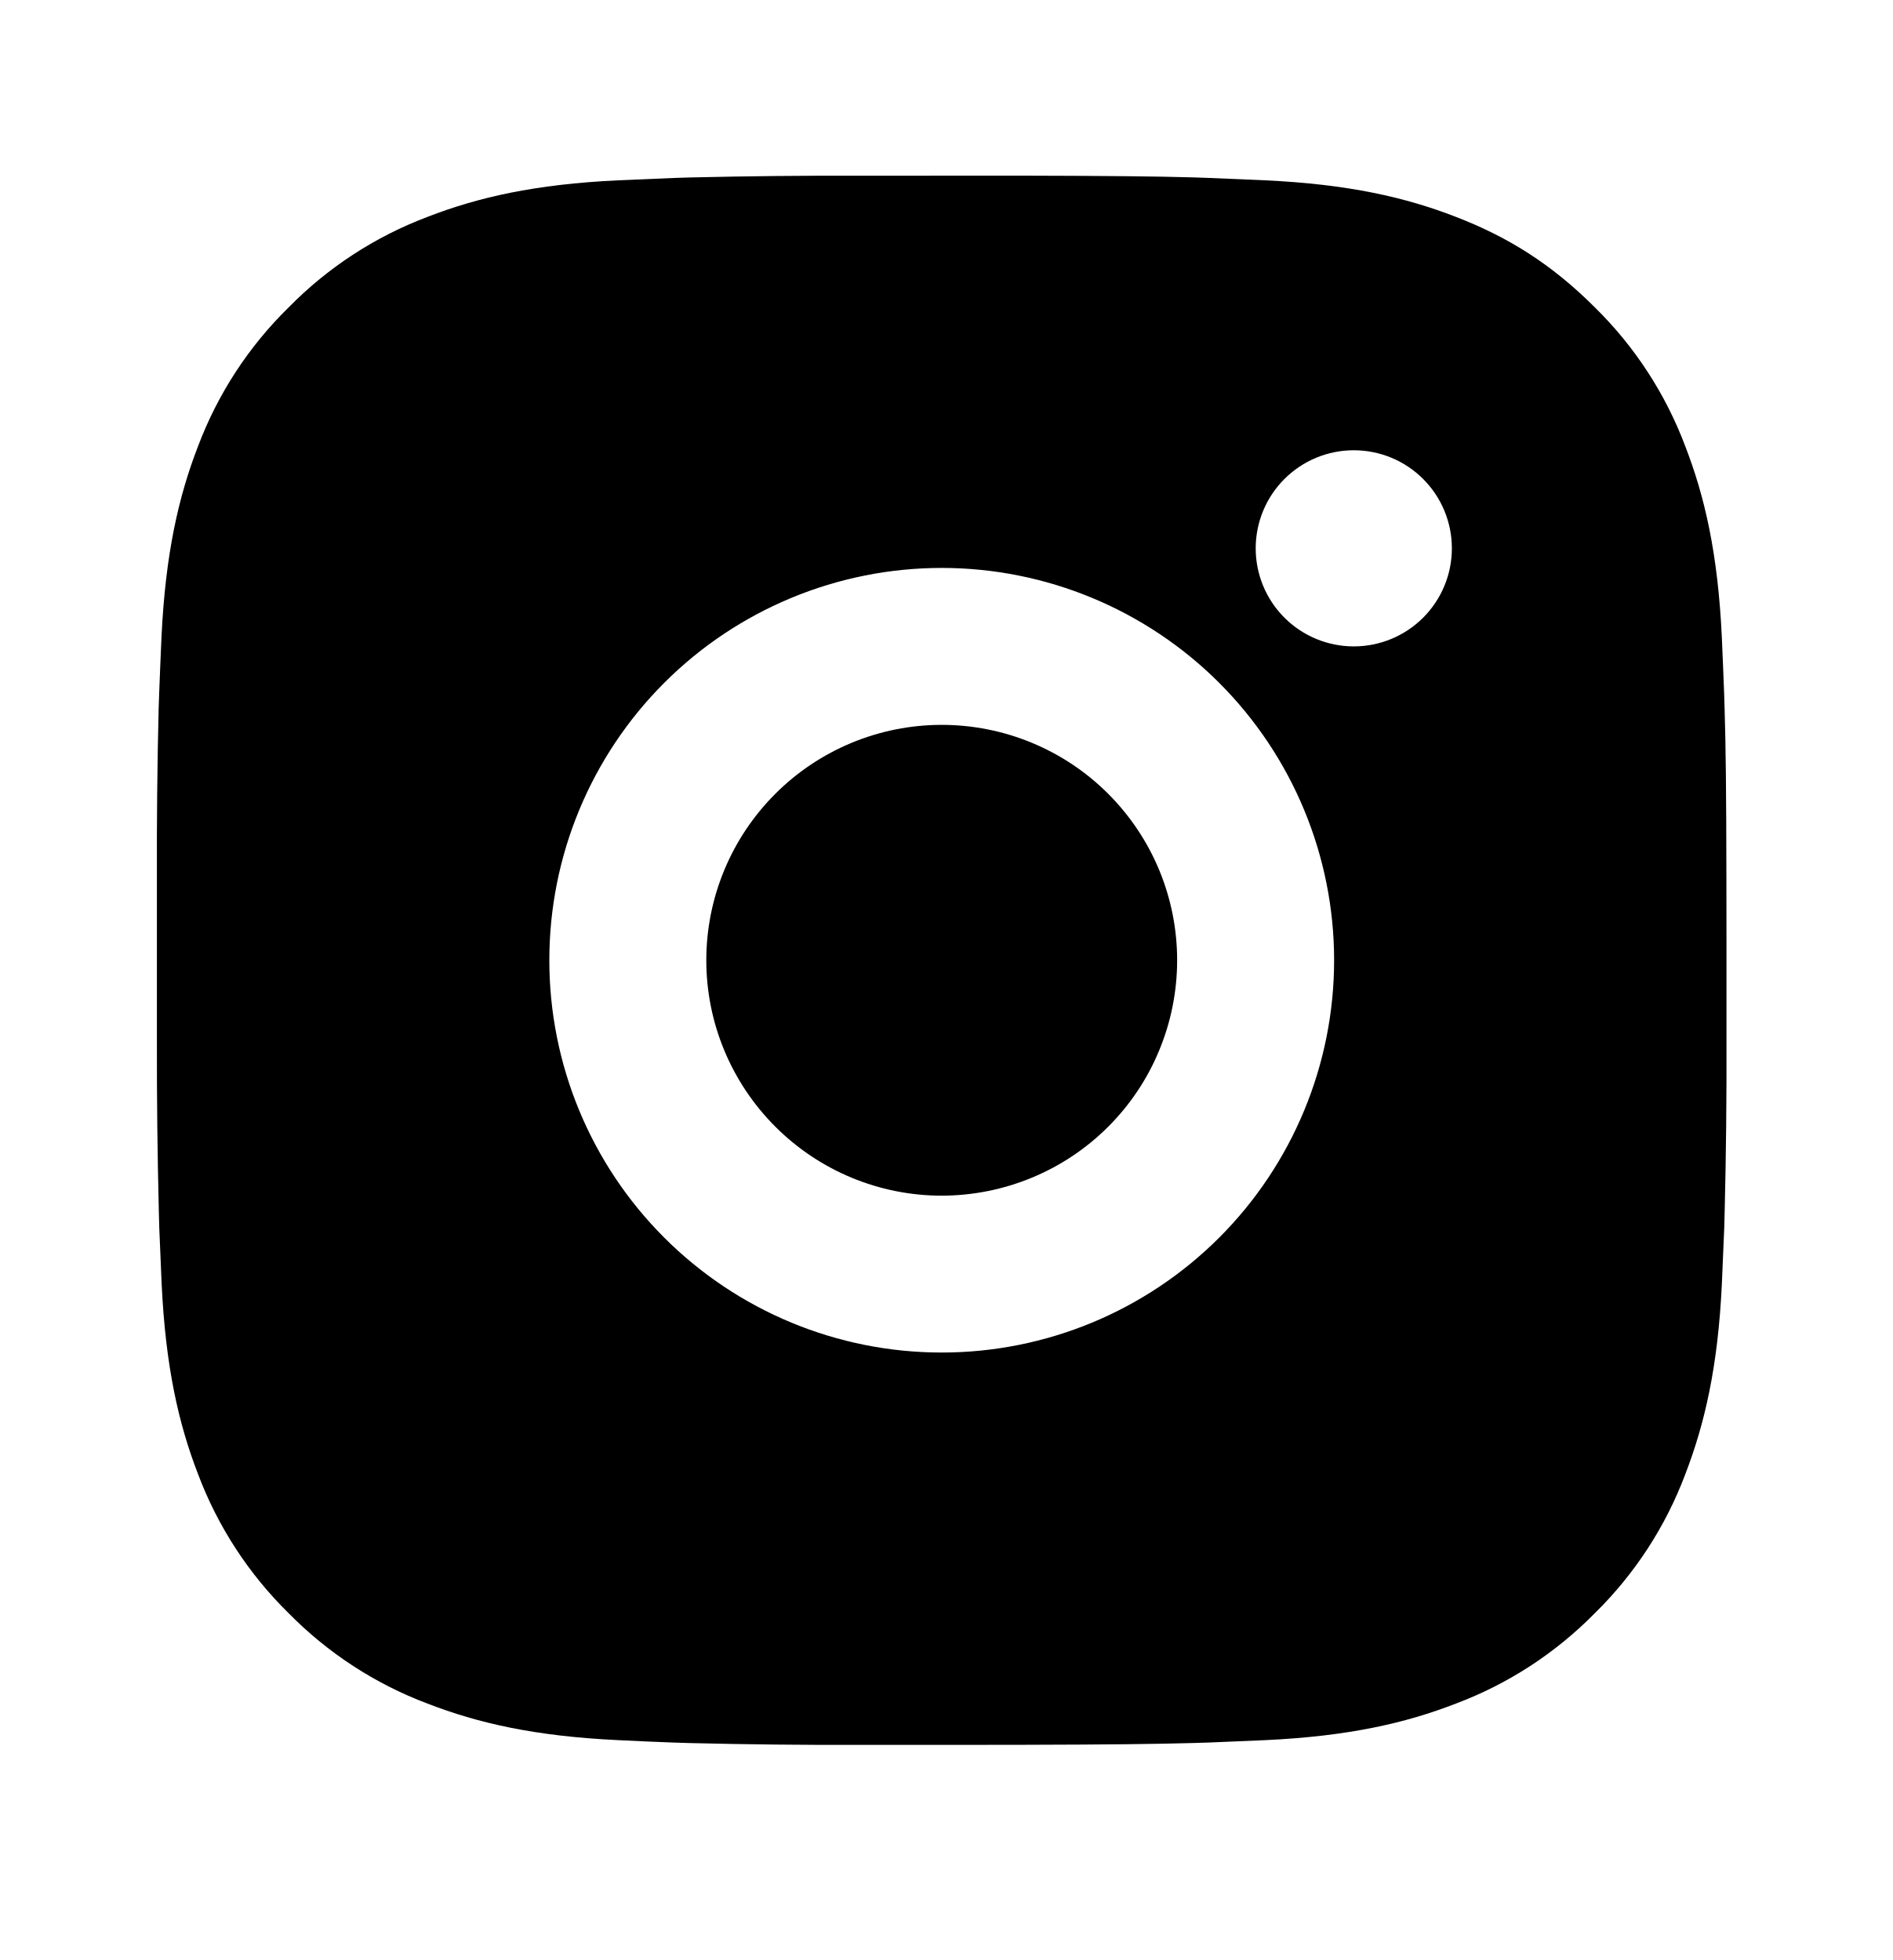
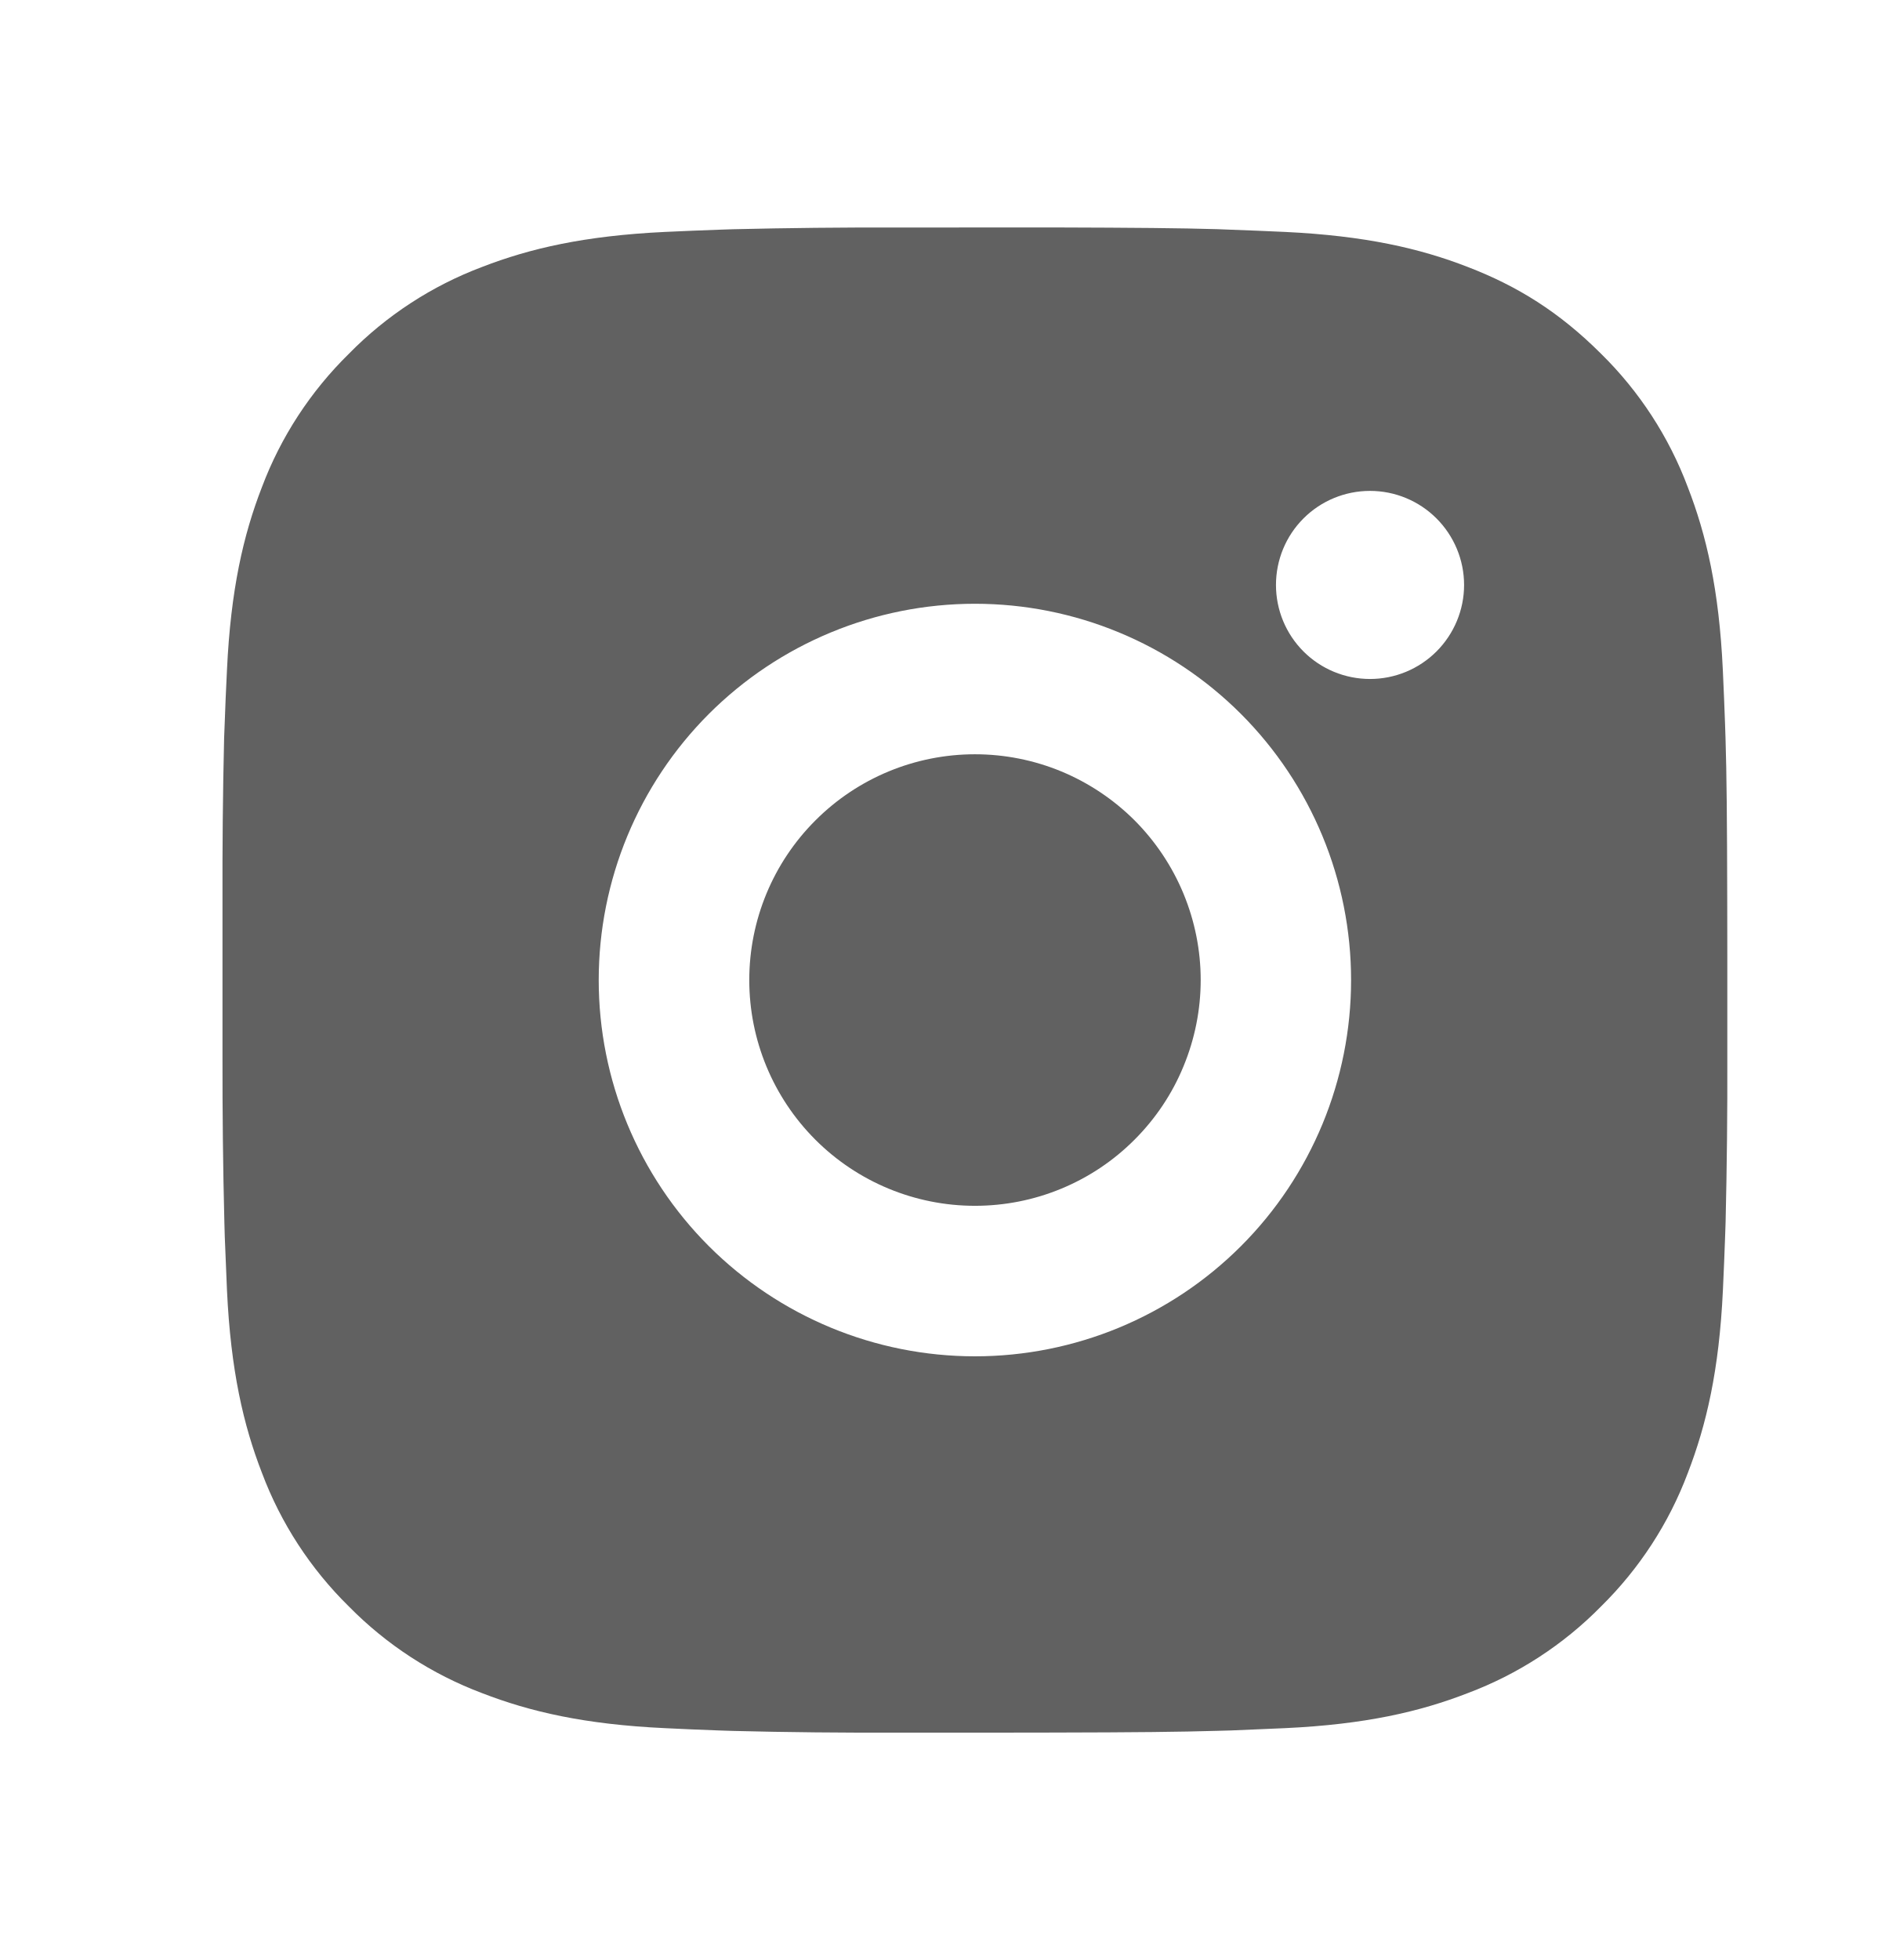
- <svg xmlns="http://www.w3.org/2000/svg" width="28" height="29" viewBox="0 0 28 29" fill="none">
-   <path d="M15.123 2.599C16.43 2.602 17.092 2.609 17.665 2.625L17.89 2.633C18.15 2.643 18.407 2.654 18.717 2.668C19.952 2.726 20.795 2.921 21.534 3.208C22.3 3.503 22.946 3.902 23.591 4.547C24.182 5.127 24.639 5.829 24.93 6.604C25.216 7.343 25.412 8.186 25.47 9.422C25.483 9.731 25.495 9.988 25.504 10.249L25.511 10.474C25.529 11.045 25.536 11.708 25.538 13.014L25.539 13.88V15.401C25.542 16.248 25.533 17.095 25.512 17.941L25.506 18.166C25.496 18.428 25.485 18.684 25.471 18.993C25.413 20.229 25.215 21.071 24.93 21.812C24.639 22.587 24.182 23.289 23.591 23.869C23.011 24.459 22.309 24.916 21.534 25.207C20.795 25.494 19.952 25.689 18.717 25.747L17.89 25.782L17.665 25.789C17.092 25.805 16.43 25.813 15.123 25.816L14.258 25.817H12.738C11.891 25.82 11.043 25.811 10.197 25.79L9.971 25.783C9.696 25.773 9.42 25.761 9.145 25.747C7.91 25.689 7.067 25.494 6.326 25.207C5.552 24.916 4.85 24.459 4.27 23.869C3.679 23.289 3.222 22.587 2.93 21.812C2.644 21.072 2.449 20.229 2.391 18.993L2.356 18.166L2.35 17.941C2.329 17.095 2.319 16.248 2.321 15.401V13.014C2.318 12.168 2.326 11.321 2.347 10.474L2.355 10.249C2.364 9.988 2.376 9.731 2.389 9.422C2.448 8.186 2.643 7.344 2.929 6.604C3.221 5.829 3.679 5.126 4.271 4.547C4.851 3.956 5.552 3.5 6.326 3.208C7.067 2.921 7.908 2.726 9.145 2.668C9.454 2.654 9.711 2.643 9.971 2.633L10.197 2.626C11.043 2.606 11.89 2.597 12.737 2.6L15.123 2.599ZM13.93 8.403C12.391 8.403 10.914 9.015 9.826 10.103C8.737 11.192 8.126 12.668 8.126 14.208C8.126 15.747 8.737 17.224 9.826 18.312C10.914 19.401 12.391 20.012 13.93 20.012C15.47 20.012 16.946 19.401 18.035 18.312C19.123 17.224 19.735 15.747 19.735 14.208C19.735 12.668 19.123 11.192 18.035 10.103C16.946 9.015 15.47 8.403 13.93 8.403ZM13.93 10.725C14.387 10.725 14.84 10.815 15.263 10.99C15.685 11.165 16.07 11.421 16.393 11.745C16.716 12.068 16.973 12.452 17.148 12.874C17.323 13.297 17.413 13.75 17.413 14.207C17.413 14.665 17.323 15.117 17.148 15.54C16.974 15.963 16.717 16.347 16.394 16.67C16.07 16.994 15.687 17.25 15.264 17.425C14.841 17.6 14.389 17.69 13.931 17.691C13.008 17.691 12.122 17.324 11.469 16.67C10.816 16.017 10.448 15.132 10.448 14.208C10.448 13.284 10.816 12.398 11.469 11.745C12.122 11.092 13.008 10.725 13.931 10.725M20.026 6.662C19.641 6.662 19.272 6.815 19 7.087C18.728 7.359 18.575 7.728 18.575 8.113C18.575 8.498 18.728 8.867 19 9.139C19.272 9.411 19.641 9.564 20.026 9.564C20.411 9.564 20.78 9.411 21.052 9.139C21.324 8.867 21.477 8.498 21.477 8.113C21.477 7.728 21.324 7.359 21.052 7.087C20.78 6.815 20.411 6.662 20.026 6.662Z" fill="black" />
+ <svg xmlns="http://www.w3.org/2000/svg" width="23" height="24" viewBox="0 0 23 24" fill="none">
+   <path d="M12.888 2.785C13.925 2.788 14.451 2.793 14.905 2.806L15.084 2.813C15.29 2.82 15.494 2.829 15.74 2.84C16.721 2.887 17.39 3.041 17.977 3.269C18.585 3.503 19.097 3.82 19.61 4.332C20.078 4.792 20.441 5.349 20.672 5.965C20.9 6.552 21.055 7.221 21.101 8.202C21.112 8.447 21.121 8.651 21.128 8.858L21.134 9.037C21.148 9.49 21.153 10.017 21.155 11.053L21.156 11.741V12.948C21.158 13.62 21.151 14.292 21.135 14.964L21.129 15.143C21.122 15.351 21.113 15.554 21.102 15.799C21.056 16.781 20.899 17.449 20.672 18.037C20.441 18.652 20.078 19.209 19.61 19.67C19.149 20.139 18.592 20.501 17.977 20.732C17.39 20.96 16.721 21.115 15.74 21.161L15.084 21.189L14.905 21.194C14.451 21.207 13.925 21.213 12.888 21.215L12.2 21.216H10.994C10.322 21.218 9.649 21.212 8.977 21.195L8.798 21.189C8.579 21.181 8.361 21.172 8.142 21.161C7.161 21.115 6.492 20.96 5.904 20.732C5.29 20.501 4.733 20.139 4.272 19.67C3.803 19.209 3.44 18.652 3.209 18.037C2.981 17.45 2.826 16.781 2.78 15.799L2.753 15.143L2.748 14.964C2.731 14.292 2.724 13.62 2.725 12.948V11.053C2.723 10.381 2.729 9.709 2.745 9.037L2.752 8.858C2.759 8.651 2.768 8.447 2.78 8.202C2.826 7.221 2.98 6.552 3.208 5.965C3.44 5.349 3.804 4.792 4.273 4.332C4.733 3.863 5.29 3.5 5.904 3.269C6.492 3.041 7.161 2.887 8.142 2.84C8.387 2.829 8.592 2.82 8.798 2.813L8.977 2.807C9.649 2.791 10.321 2.784 10.993 2.786L12.888 2.785ZM11.941 7.393C10.719 7.393 9.547 7.878 8.682 8.742C7.818 9.607 7.333 10.779 7.333 12.001C7.333 13.223 7.818 14.395 8.682 15.259C9.547 16.123 10.719 16.608 11.941 16.608C13.163 16.608 14.335 16.123 15.199 15.259C16.063 14.395 16.548 13.223 16.548 12.001C16.548 10.779 16.063 9.607 15.199 8.742C14.335 7.878 13.163 7.393 11.941 7.393ZM11.941 9.236C12.304 9.236 12.663 9.307 12.999 9.446C13.334 9.585 13.639 9.789 13.896 10.045C14.152 10.302 14.356 10.607 14.495 10.942C14.634 11.278 14.706 11.637 14.706 12C14.706 12.363 14.634 12.723 14.495 13.058C14.357 13.394 14.153 13.698 13.896 13.955C13.64 14.212 13.335 14.416 12.999 14.555C12.664 14.694 12.305 14.765 11.941 14.765C11.208 14.765 10.505 14.474 9.987 13.956C9.468 13.437 9.177 12.734 9.177 12.001C9.177 11.267 9.468 10.564 9.987 10.046C10.505 9.527 11.208 9.236 11.941 9.236M16.78 6.011C16.474 6.011 16.181 6.132 15.965 6.348C15.749 6.564 15.628 6.857 15.628 7.163C15.628 7.468 15.749 7.761 15.965 7.977C16.181 8.193 16.474 8.314 16.78 8.314C17.085 8.314 17.378 8.193 17.594 7.977C17.81 7.761 17.932 7.468 17.932 7.163C17.932 6.857 17.81 6.564 17.594 6.348C17.378 6.132 17.085 6.011 16.78 6.011Z" fill="#616161" />
</svg>
